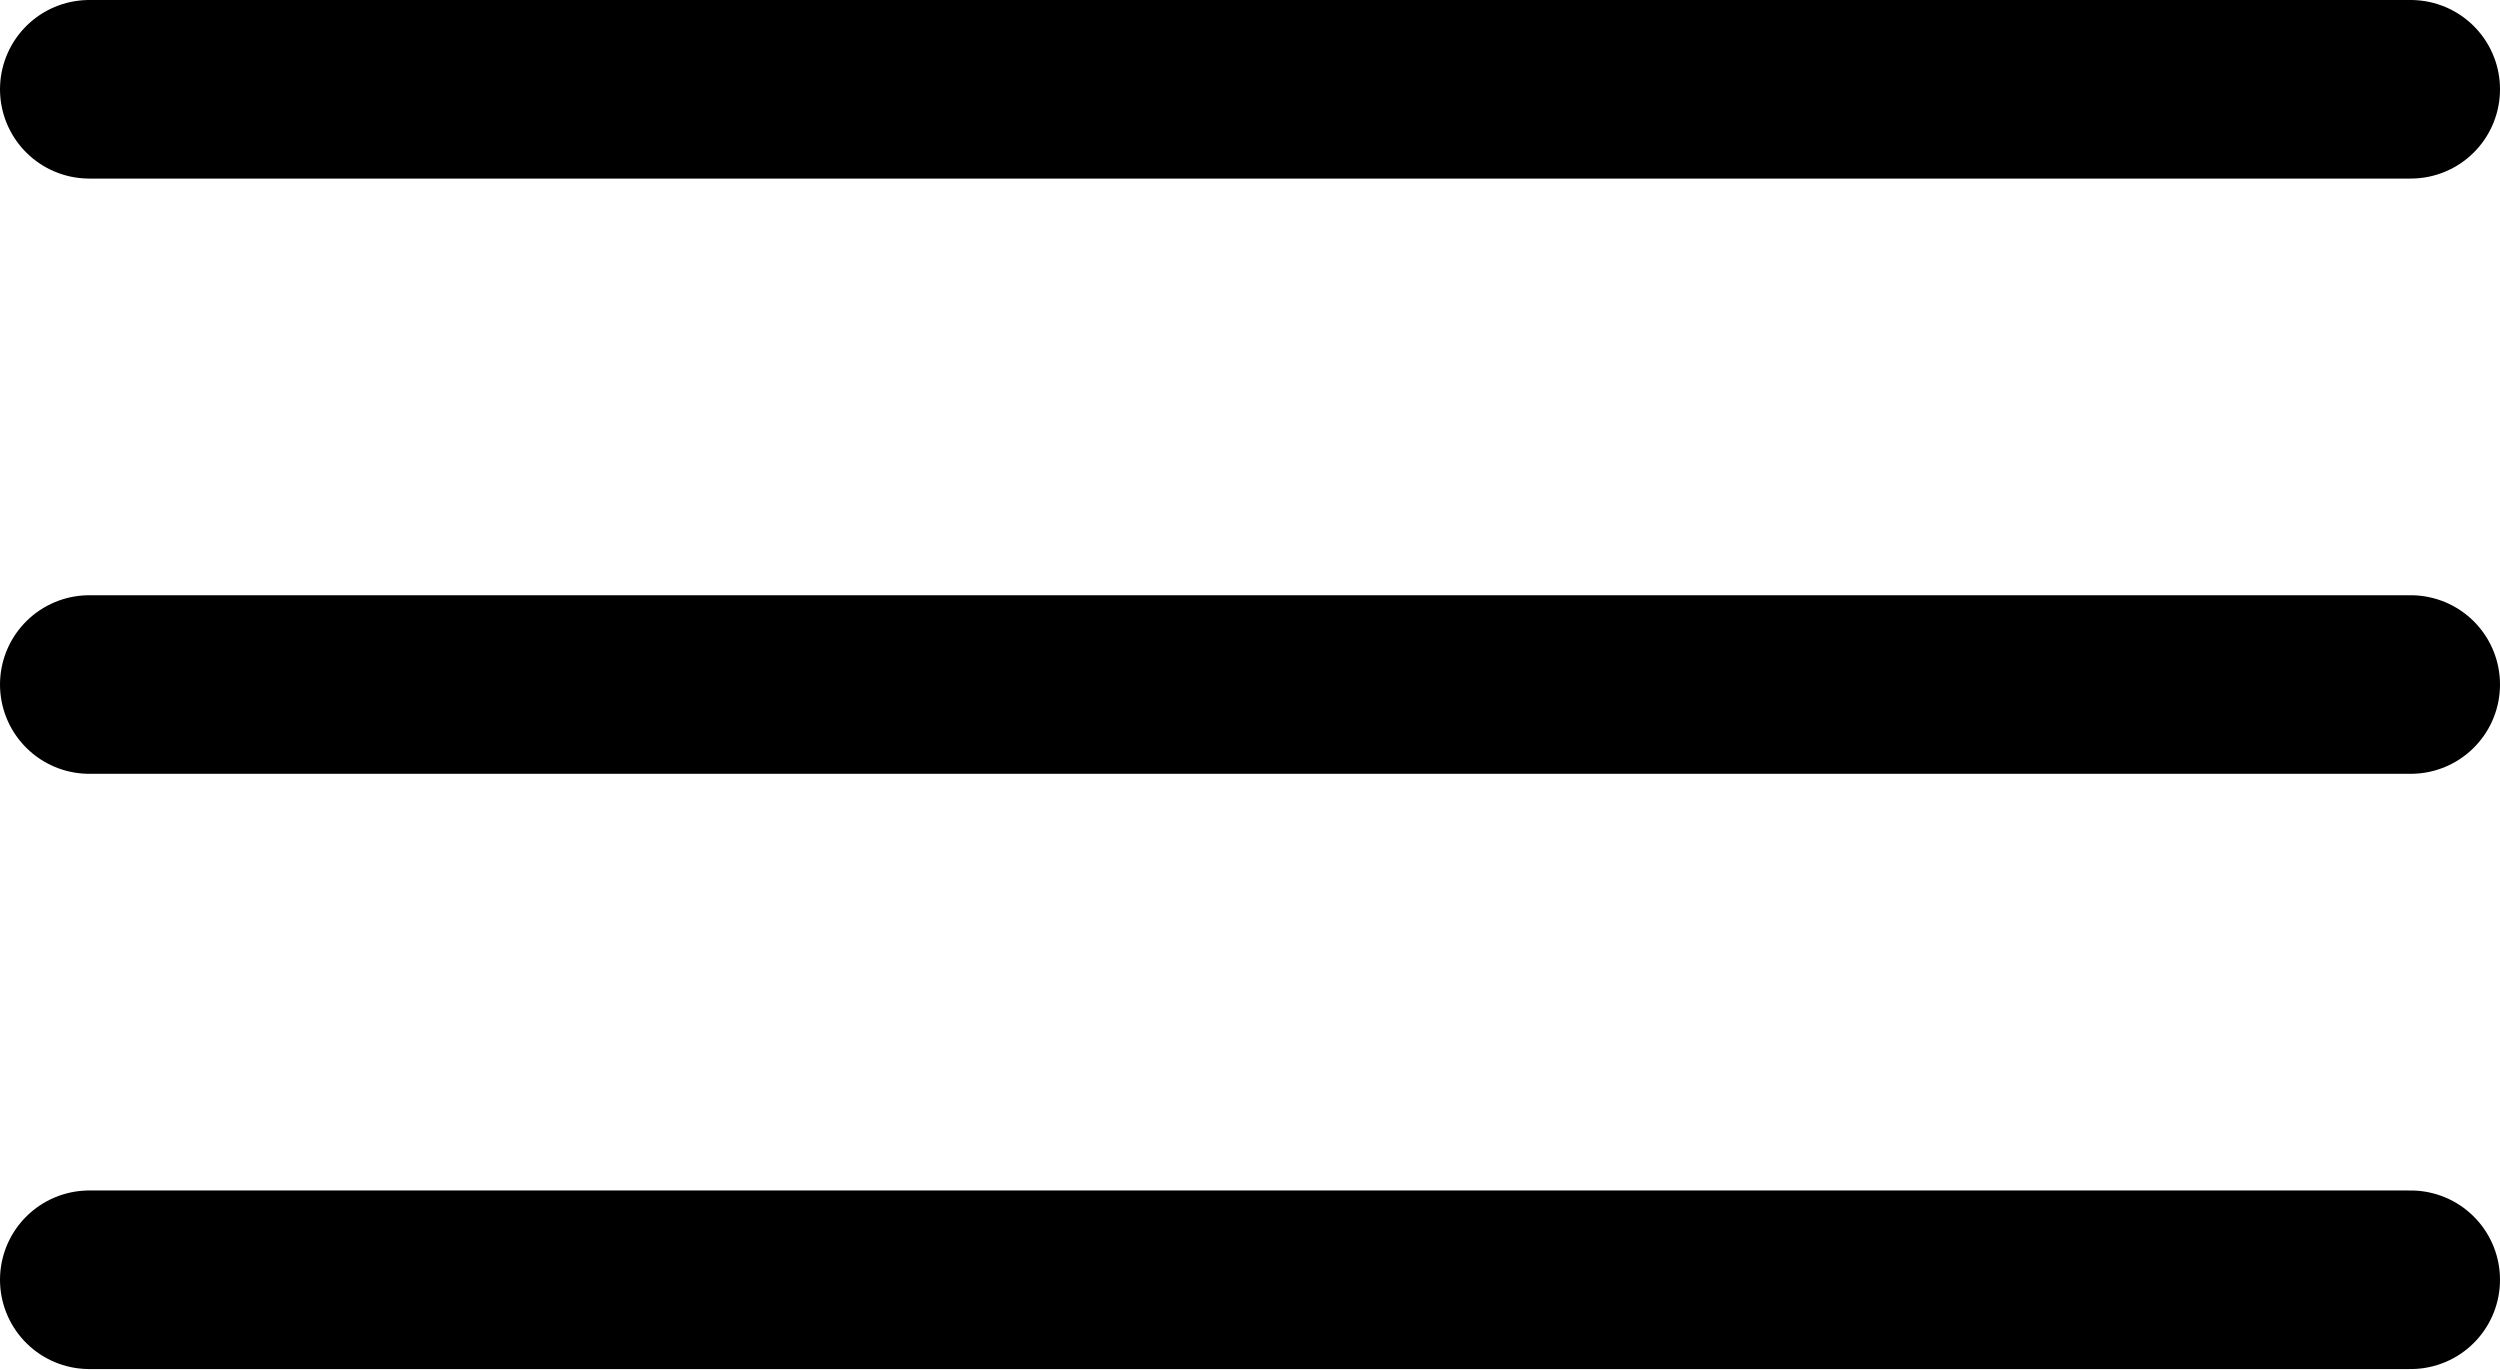
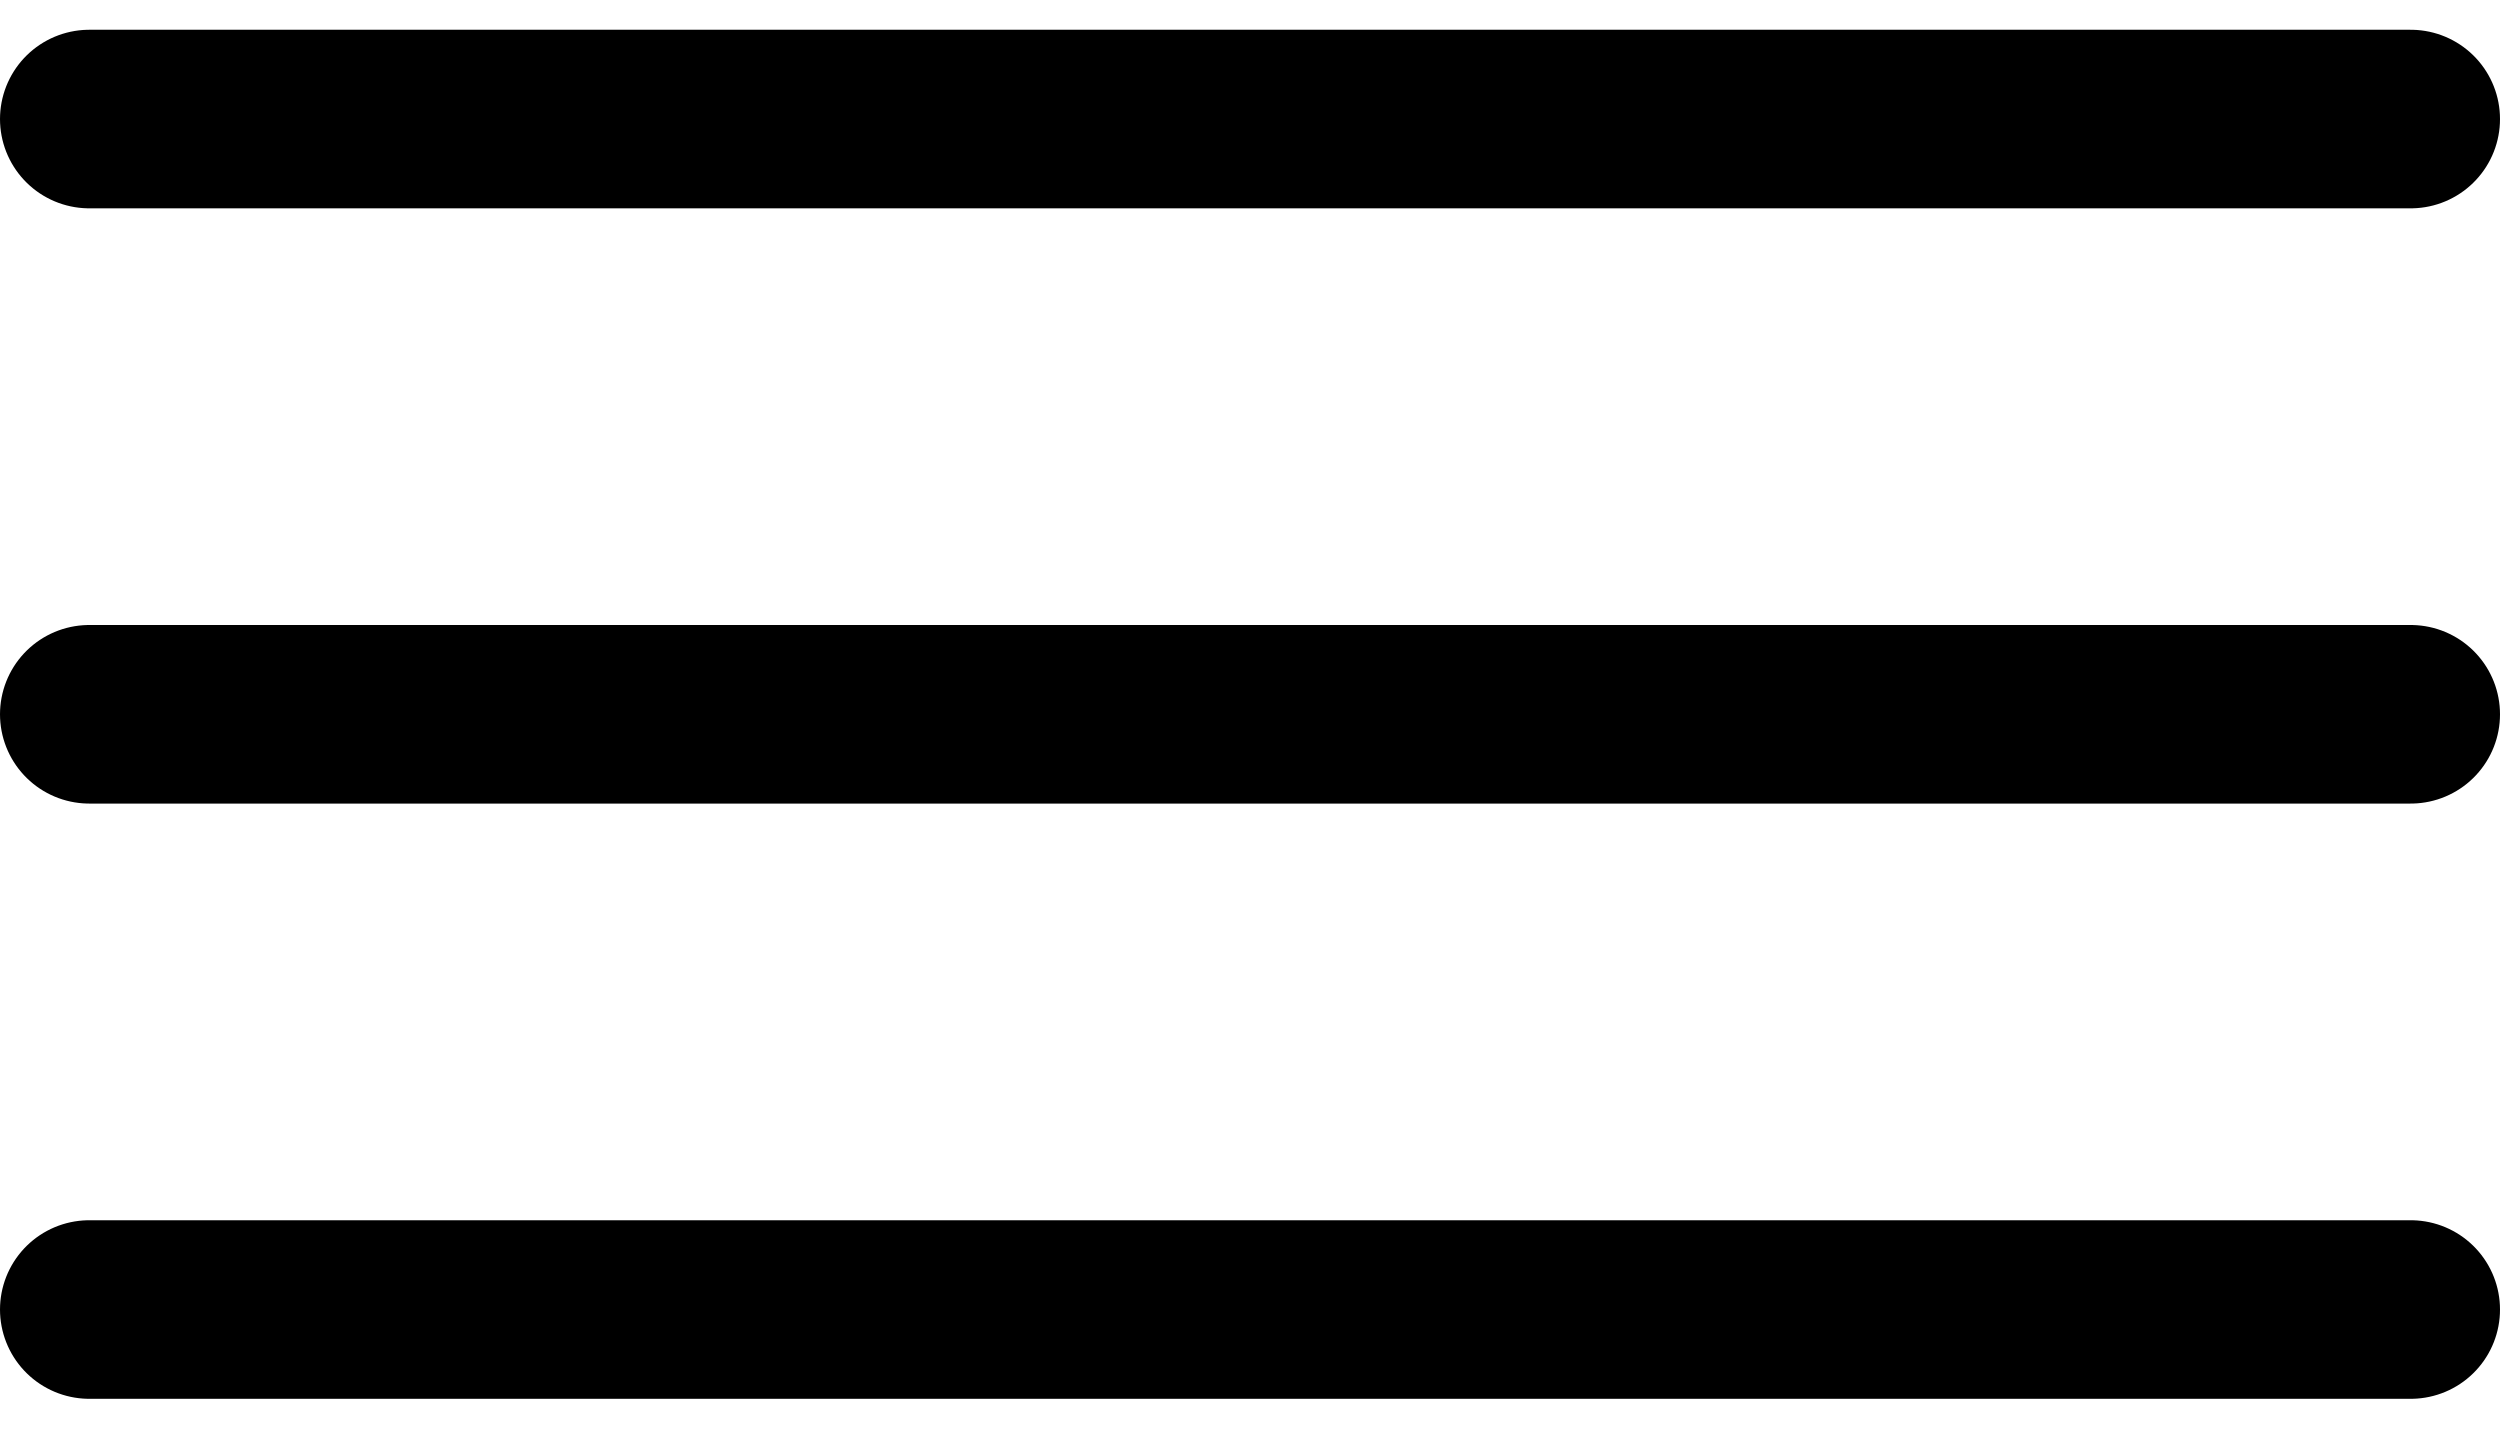
- <svg xmlns="http://www.w3.org/2000/svg" width="42" height="23" viewBox="0 0 42 23" fill="none">
+ <svg xmlns="http://www.w3.org/2000/svg" width="42" height="24" viewBox="0 0 42 23" fill="none">
  <line x1="1.5" y1="1.5" x2="40.5" y2="1.5" stroke="black" stroke-width="3" stroke-linecap="round" />
  <line x1="1.5" y1="11.5" x2="40.5" y2="11.5" stroke="black" stroke-width="3" stroke-linecap="round" />
  <line x1="1.5" y1="21.5" x2="40.5" y2="21.5" stroke="black" stroke-width="3" stroke-linecap="round" />
</svg>
